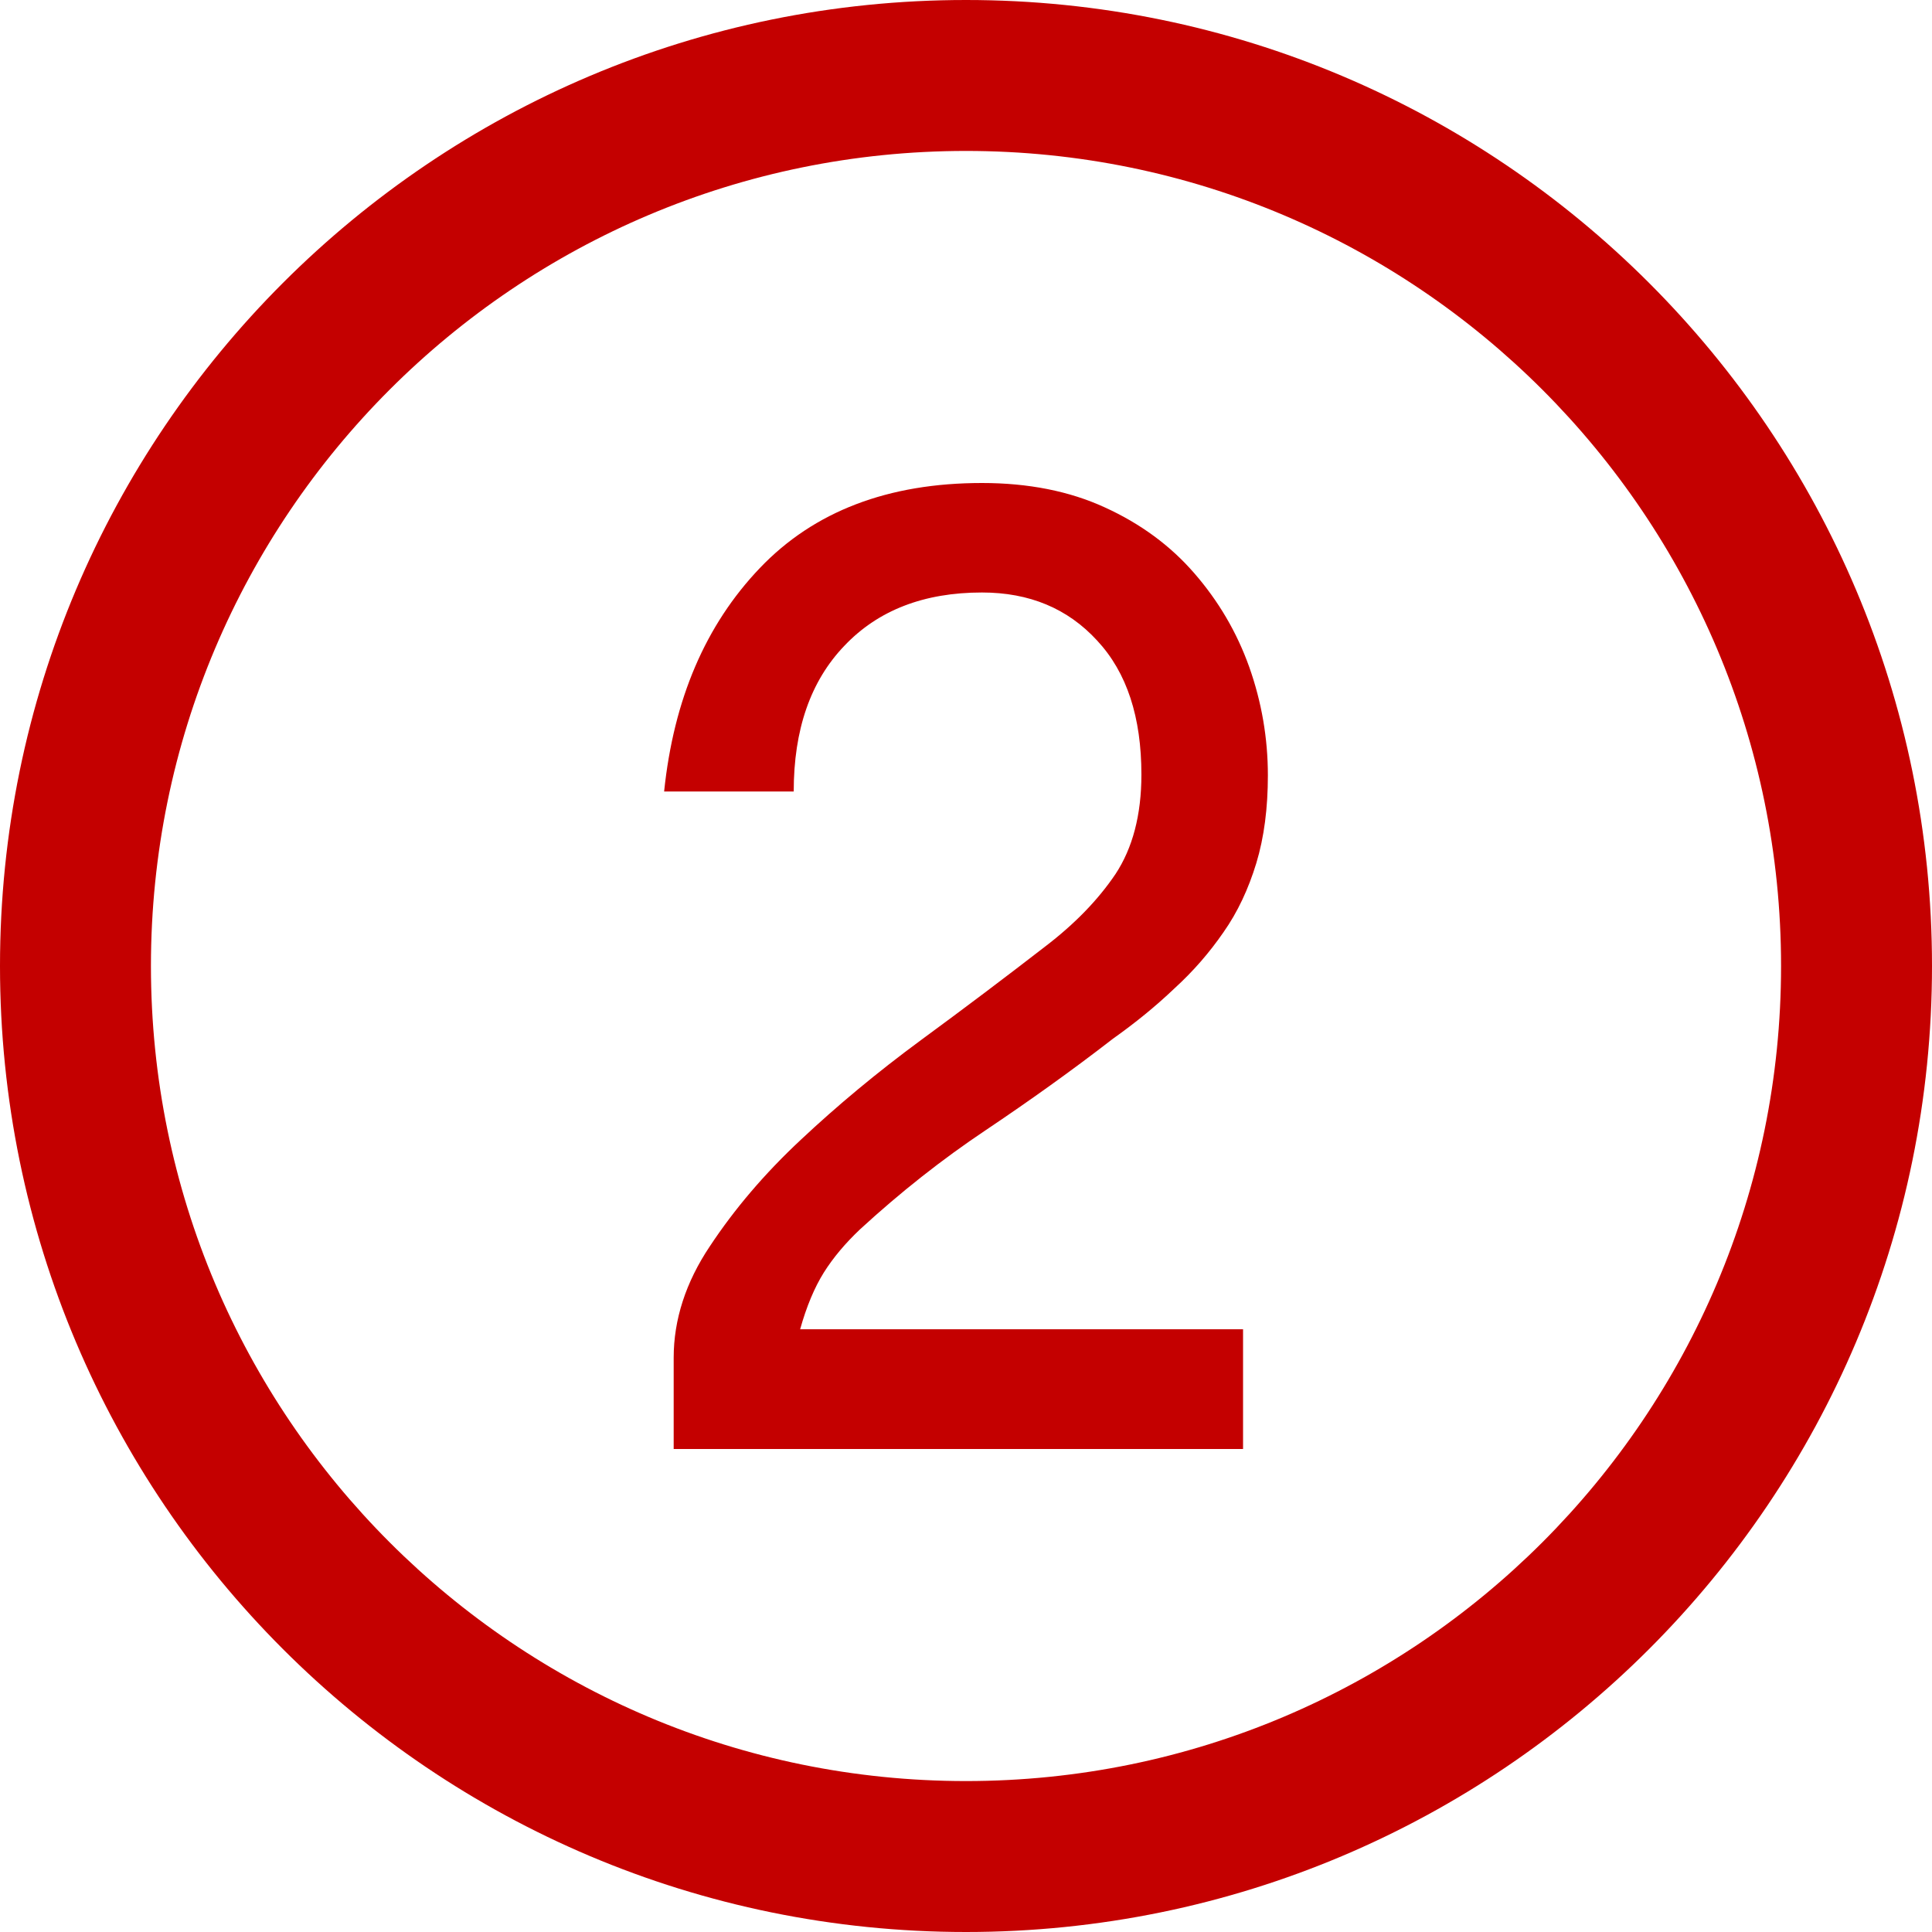
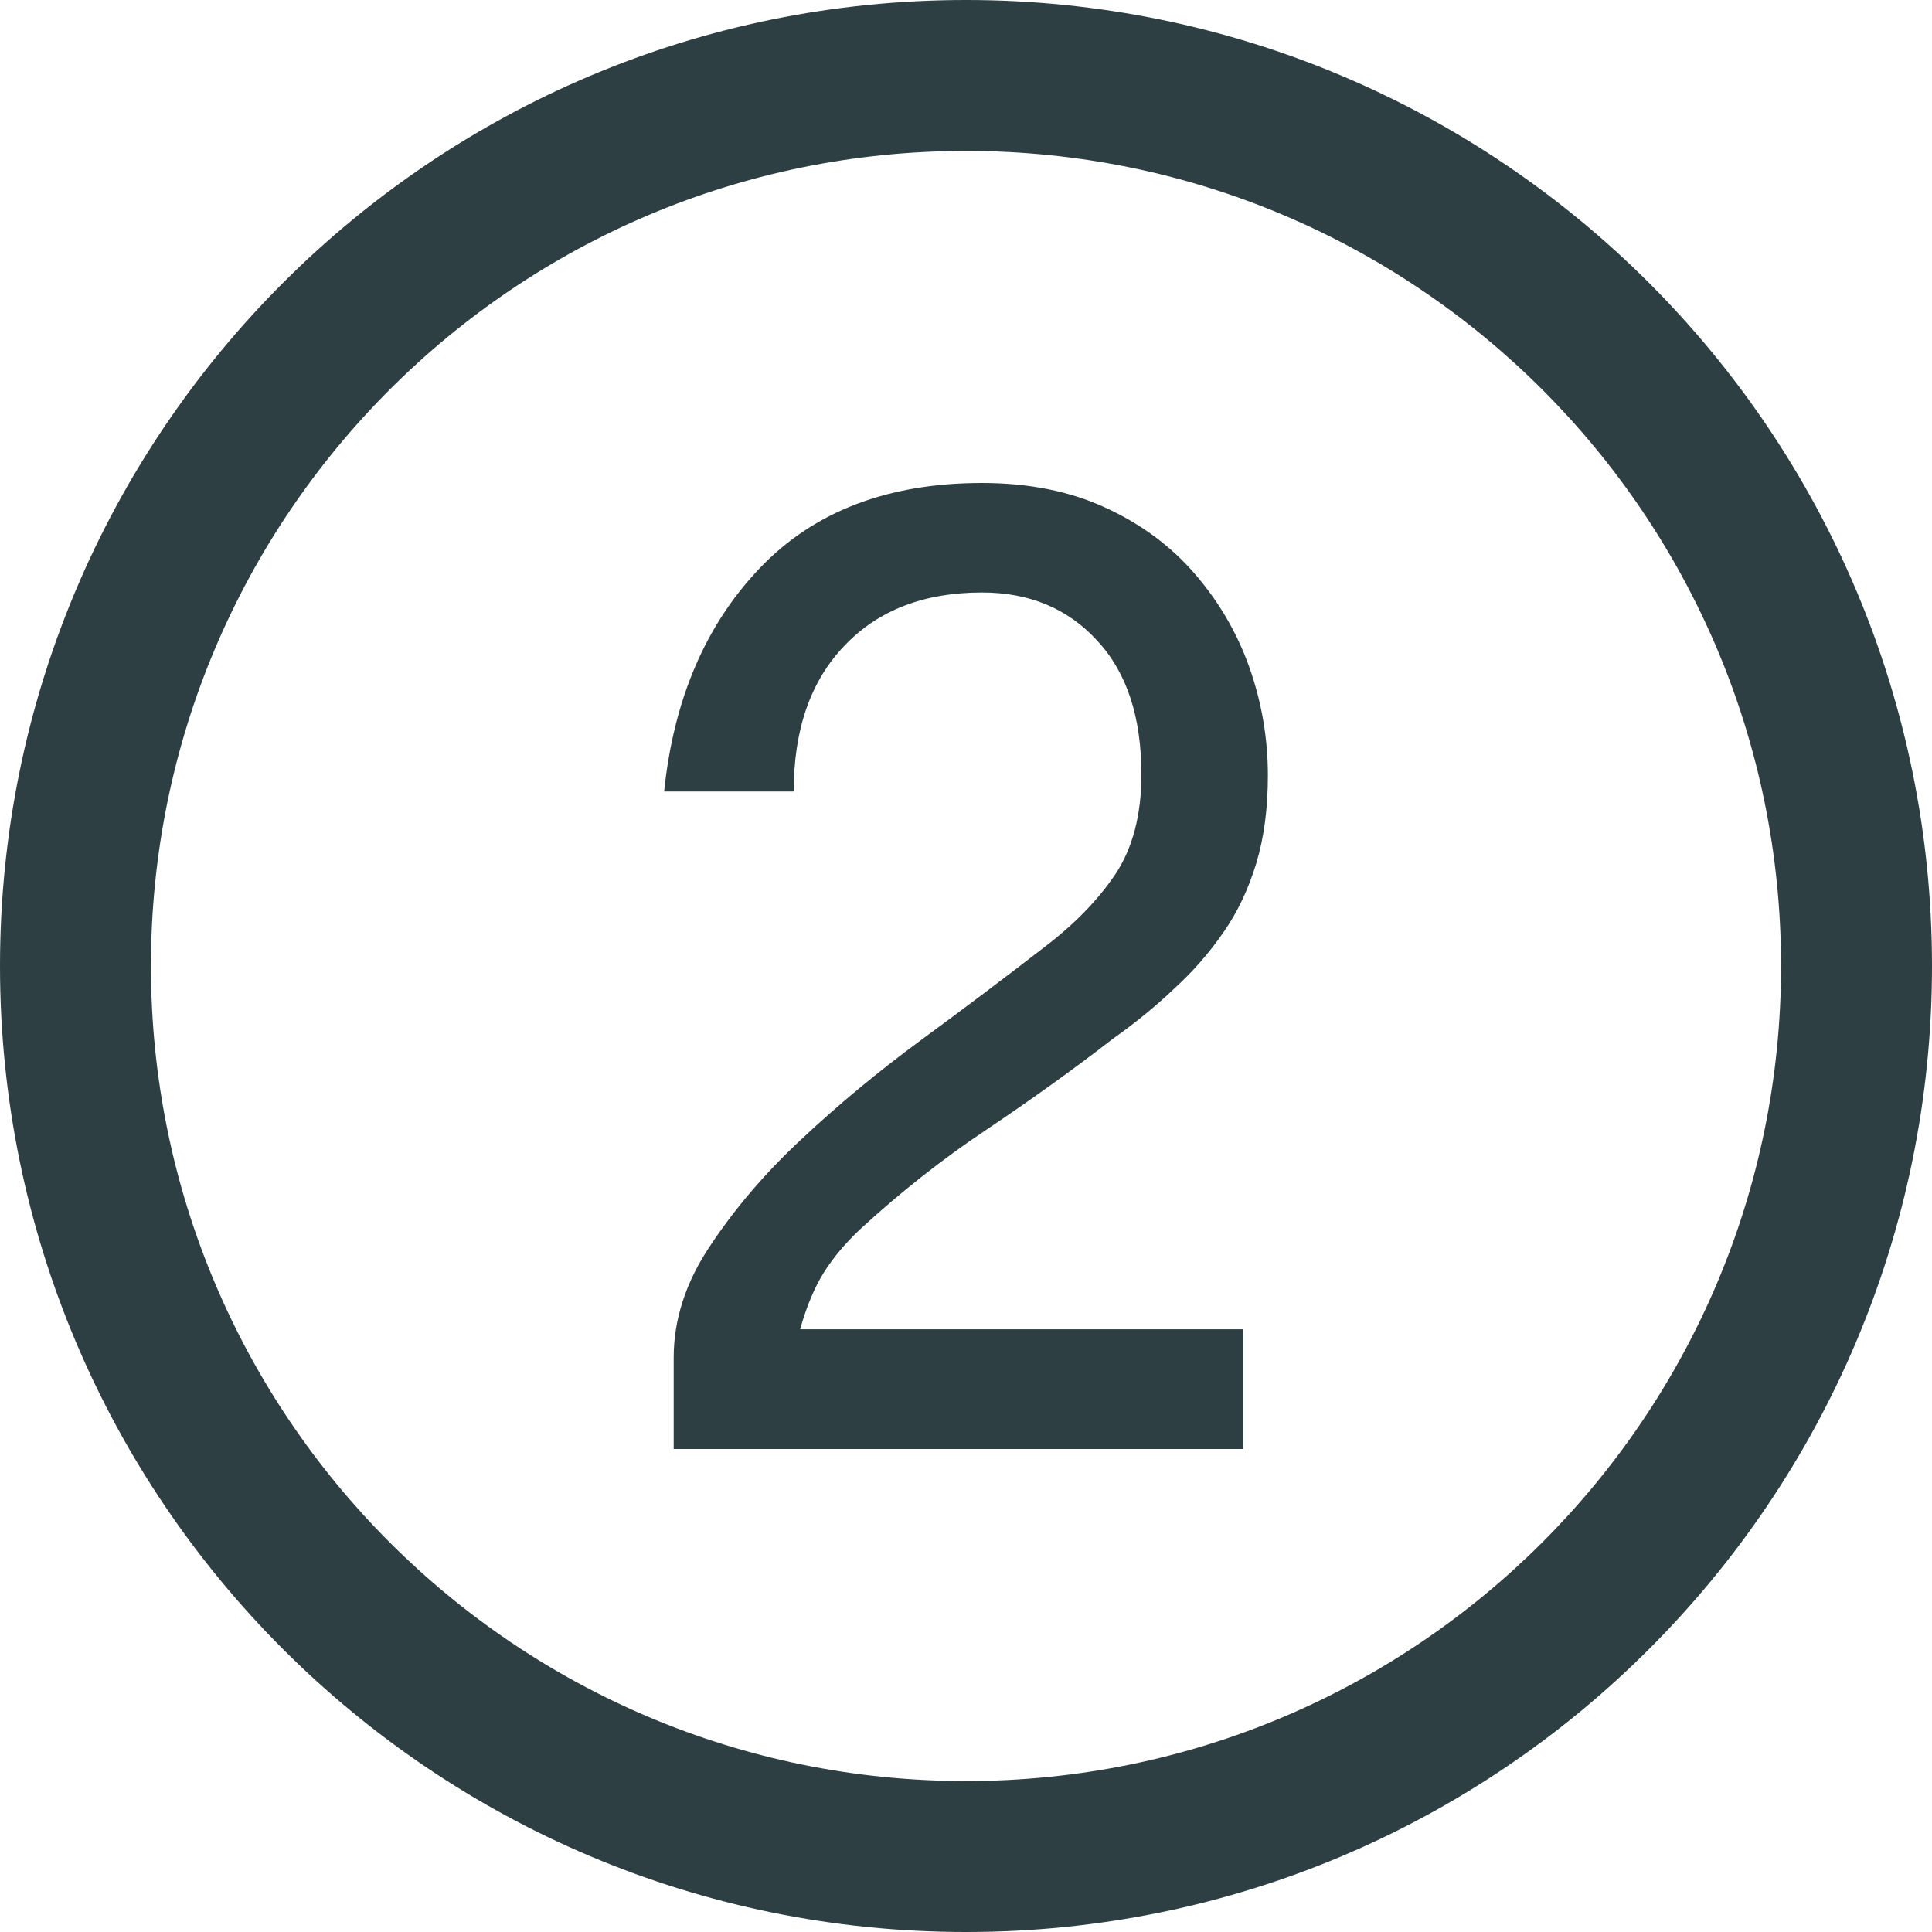
<svg xmlns="http://www.w3.org/2000/svg" version="1.1" id="Capa_1" x="0px" y="0px" width="512px" height="512px" viewBox="0 0 512 512" style="enable-background:new 0 0 512 512;" xml:space="preserve">
  <g>
-     <path d="M256,0C114.609,0,0,114.609,0,256c0,141.391,114.609,256,256,256c141.391,0,256-114.609,256-256   C512,114.609,397.391,0,256,0z M256,472c-119.297,0-216-96.703-216-216S136.703,40,256,40s216,96.703,216,216S375.297,472,256,472z   " fill="#c40000" />
+     <path d="M256,0C114.609,0,0,114.609,0,256c0,141.391,114.609,256,256,256c141.391,0,256-114.609,256-256   C512,114.609,397.391,0,256,0z M256,472c-119.297,0-216-96.703-216-216S136.703,40,256,40s216,96.703,216,216S375.297,472,256,472z   " fill="#2e3f43" />
    <g>
-       <path d="M176,209.75c2.531-24.406,10.969-44.141,25.375-59.219c14.344-15.031,34-22.531,58.859-22.531    c12.233,0,23.172,2.141,32.594,6.484c9.422,4.297,17.375,10.141,23.719,17.484c6.328,7.281,11.219,15.547,14.516,24.797    c3.281,9.266,4.938,18.844,4.938,28.703c0,8.625-0.984,16.391-3.062,23.266c-2.095,6.875-4.953,12.984-8.688,18.297    c-3.75,5.438-8.031,10.375-13.109,15c-4.922,4.688-10.327,9.078-16.188,13.234c-10.845,8.405-22.125,16.452-33.672,24.202    c-11.594,7.75-22.719,16.531-33.375,26.328c-3.875,3.672-7.062,7.438-9.594,11.453c-2.5,4.017-4.594,9.031-6.266,15.017h117.375    V384H178.531v-24.203c0-10.047,3.188-20,9.625-29.578c6.438-9.734,14.438-19.188,24.125-28.219    c9.625-9.031,20.188-17.828,31.781-26.359c11.609-8.516,22.531-16.766,32.891-24.781c7.844-5.984,14.031-12.359,18.672-19.234    c4.516-6.859,6.859-15.625,6.859-26.344c0-15.172-3.812-27.031-11.734-35.531c-7.781-8.484-17.938-12.734-30.516-12.734    c-15.359,0-27.531,4.703-36.453,14.109c-9,9.375-13.438,22.25-13.438,38.625L176,209.75L176,209.75z" fill="#c40000" />
+       <path d="M176,209.75c2.531-24.406,10.969-44.141,25.375-59.219c14.344-15.031,34-22.531,58.859-22.531    c12.233,0,23.172,2.141,32.594,6.484c9.422,4.297,17.375,10.141,23.719,17.484c6.328,7.281,11.219,15.547,14.516,24.797    c3.281,9.266,4.938,18.844,4.938,28.703c0,8.625-0.984,16.391-3.062,23.266c-2.095,6.875-4.953,12.984-8.688,18.297    c-3.75,5.438-8.031,10.375-13.109,15c-4.922,4.688-10.327,9.078-16.188,13.234c-10.845,8.405-22.125,16.452-33.672,24.202    c-11.594,7.75-22.719,16.531-33.375,26.328c-3.875,3.672-7.062,7.438-9.594,11.453c-2.5,4.017-4.594,9.031-6.266,15.017h117.375    V384H178.531v-24.203c0-10.047,3.188-20,9.625-29.578c6.438-9.734,14.438-19.188,24.125-28.219    c9.625-9.031,20.188-17.828,31.781-26.359c11.609-8.516,22.531-16.766,32.891-24.781c7.844-5.984,14.031-12.359,18.672-19.234    c4.516-6.859,6.859-15.625,6.859-26.344c0-15.172-3.812-27.031-11.734-35.531c-7.781-8.484-17.938-12.734-30.516-12.734    c-15.359,0-27.531,4.703-36.453,14.109c-9,9.375-13.438,22.25-13.438,38.625L176,209.75L176,209.75z" fill="#2e3f43" />
    </g>
  </g>
-   <g>
- </g>
-   <g>
- </g>
-   <g>
- </g>
-   <g>
- </g>
-   <g>
- </g>
-   <g>
- </g>
-   <g>
- </g>
-   <g>
- </g>
-   <g>
- </g>
-   <g>
- </g>
-   <g>
- </g>
-   <g>
- </g>
-   <g>
- </g>
-   <g>
- </g>
-   <g>
- </g>
</svg>
